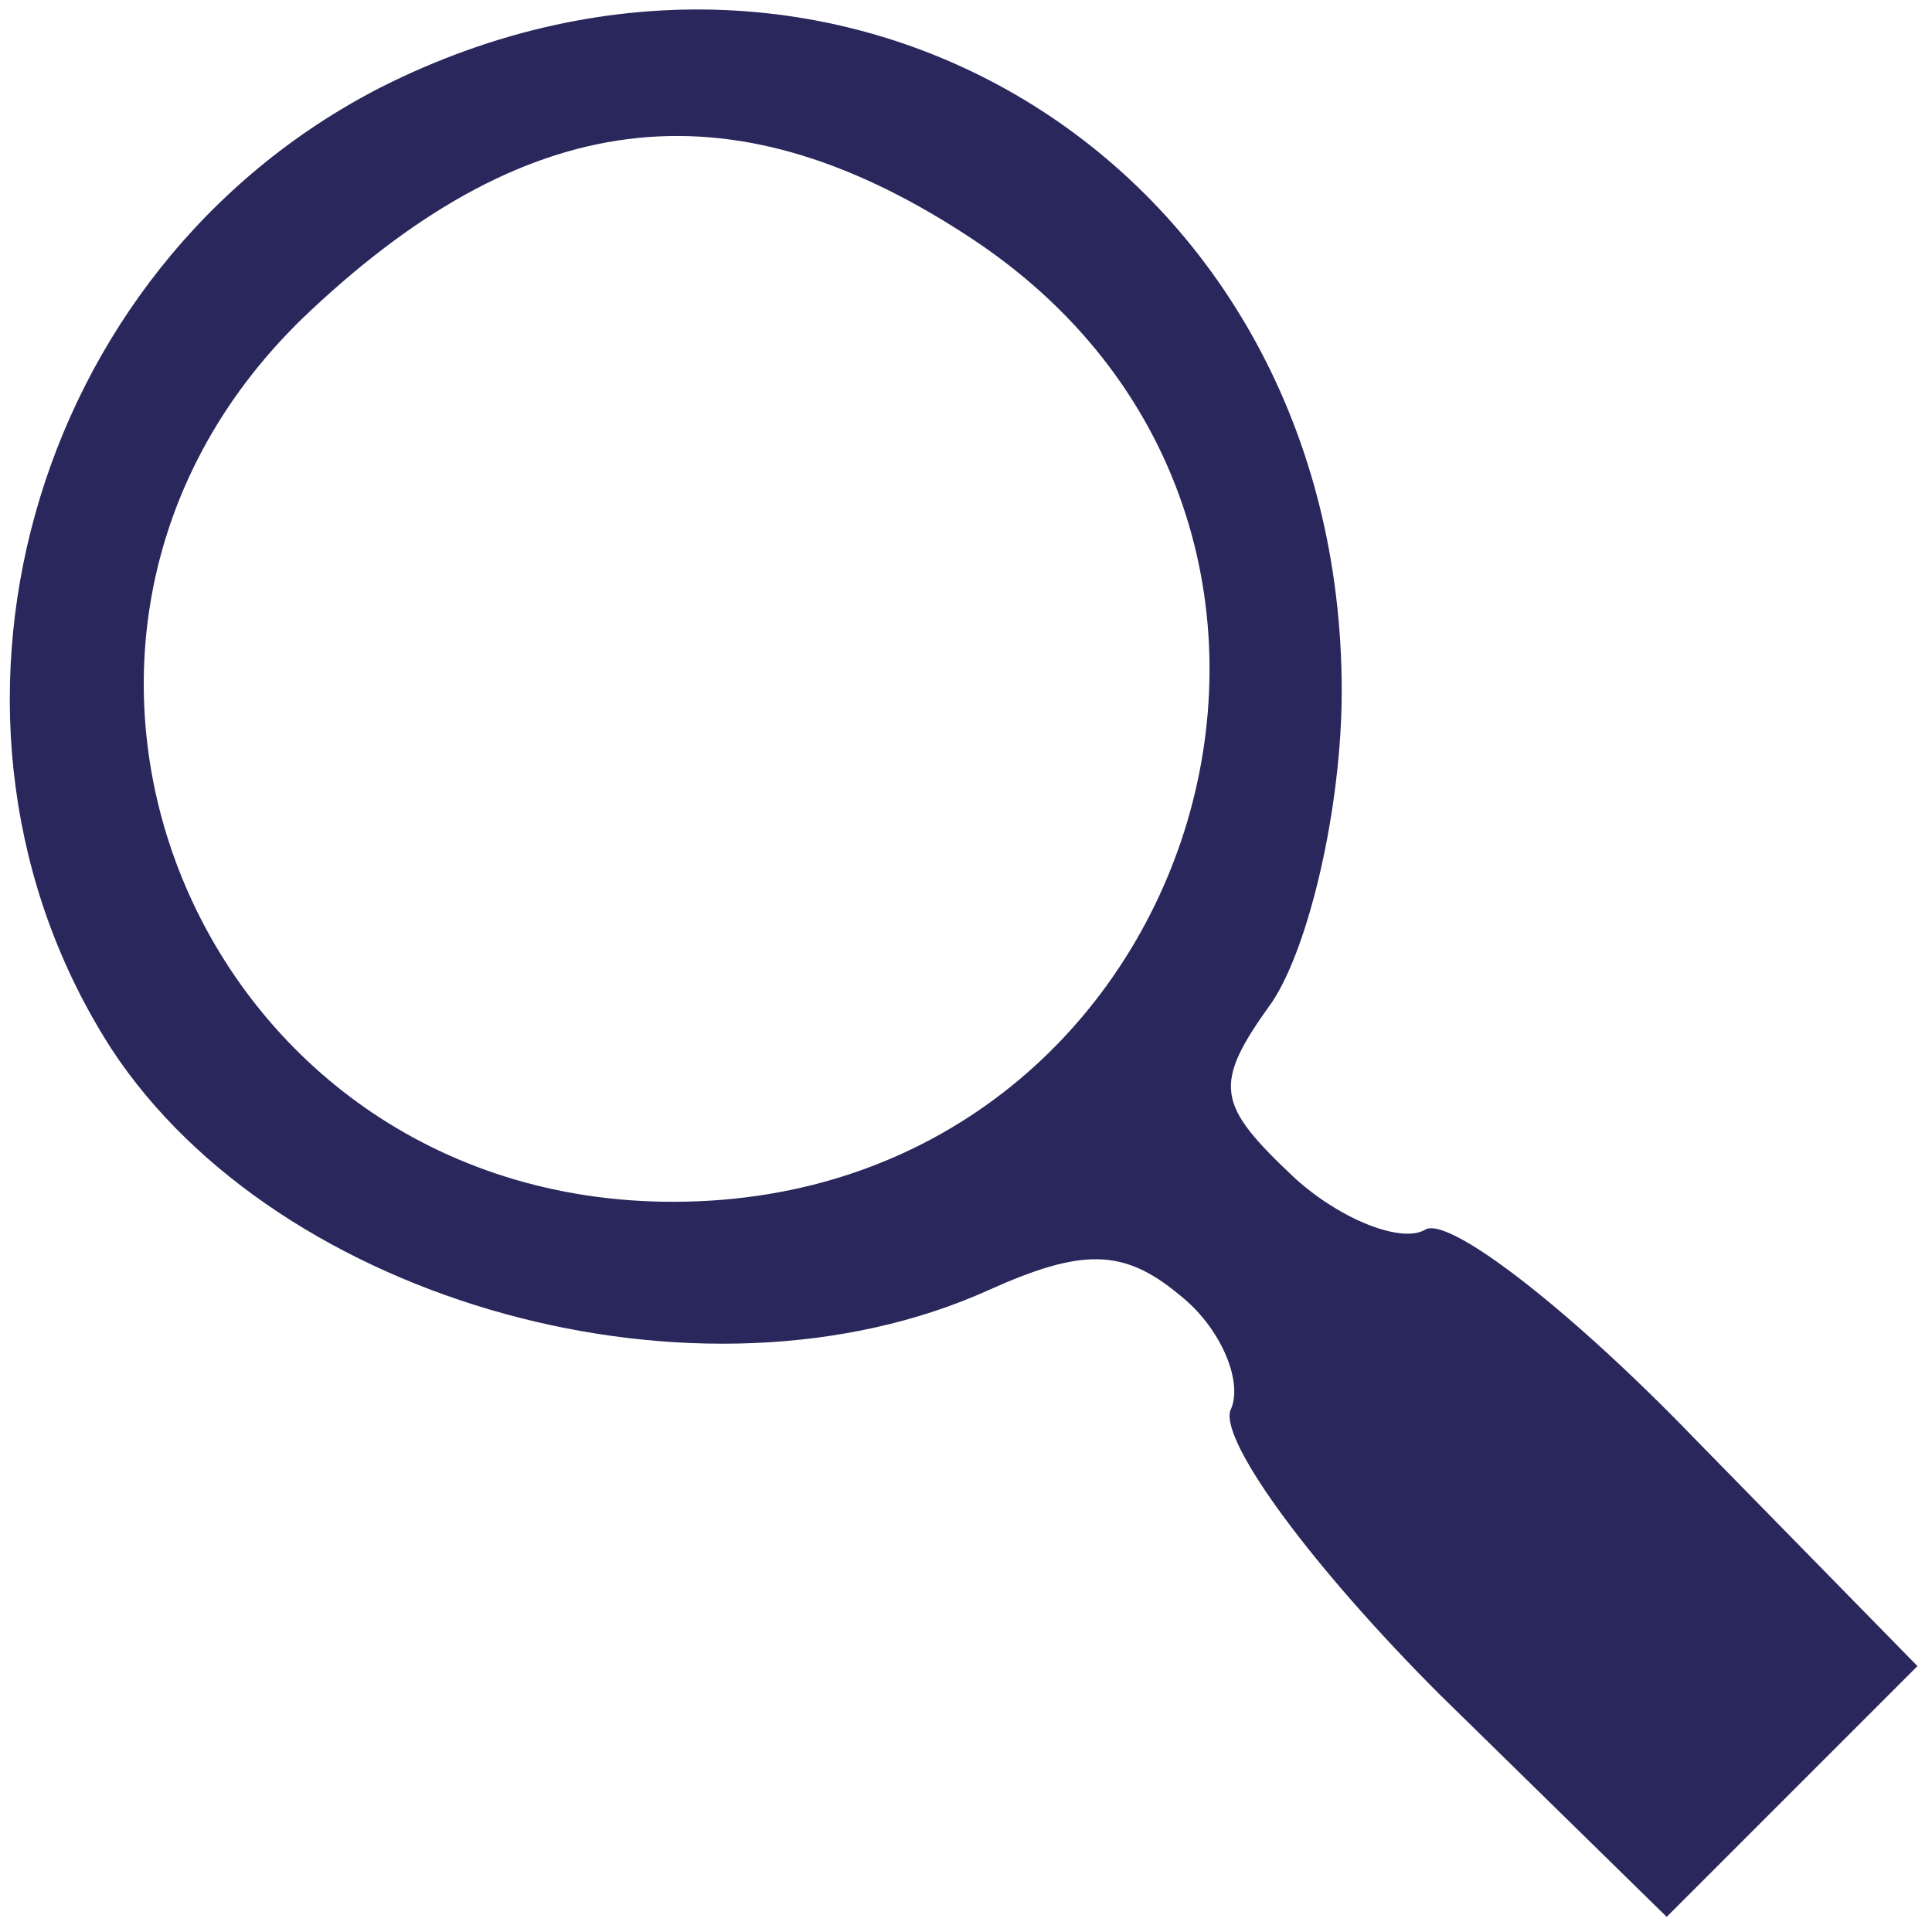
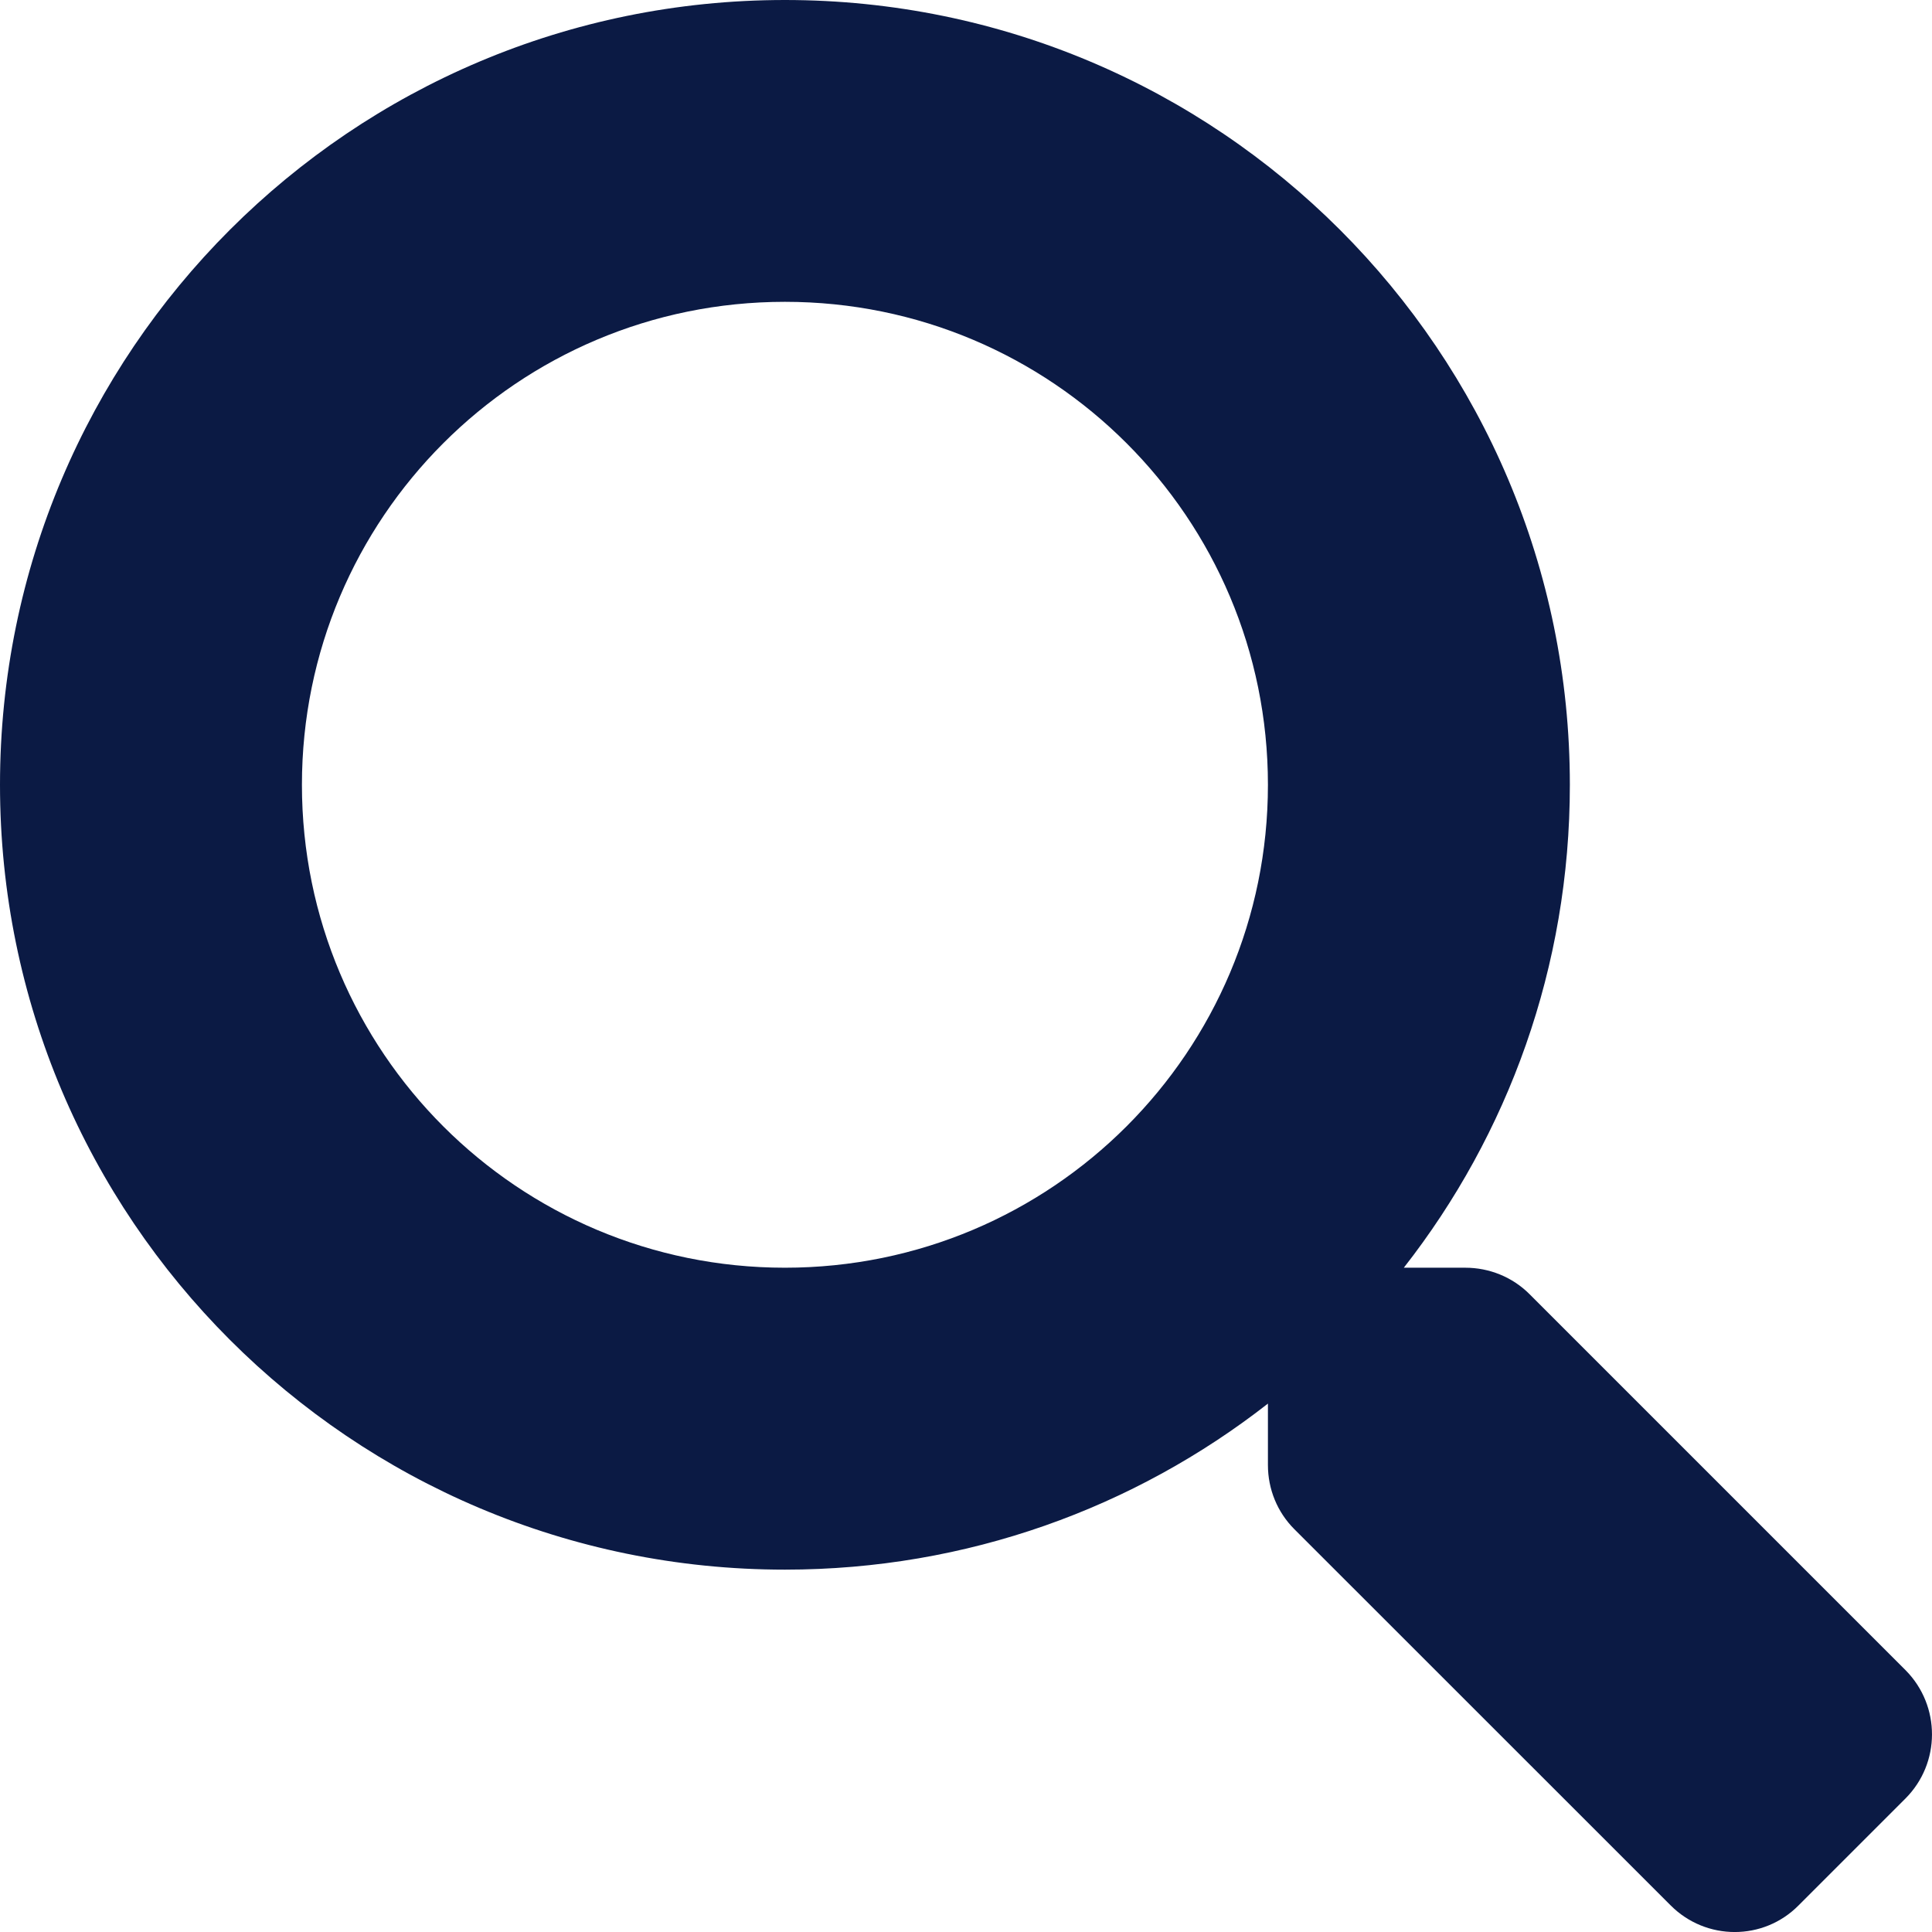
- <svg xmlns="http://www.w3.org/2000/svg" version="1.1" id="Capa_1" x="0px" y="0px" viewBox="0 0 450.4 450.4" style="enable-background:new 0 0 450.4 450.4;" xml:space="preserve">
-   <style type="text/css">
- 	.st0{display:none;}
- 	.st1{display:inline;}
- 	.st2{fill:#29275B;}
- </style>
-   <g class="st0">
-     <g class="st1">
-       <path d="M143.7,350.3c-26,0-47,21.1-47,47c0,26,21.1,47,47,47c26,0,47-21.1,47-47S169.6,350.3,143.7,350.3z M143.7,423.5    c-14.4,0-26.1-11.7-26.1-26.1s11.7-26.1,26.1-26.1s26.1,11.7,26.1,26.1S158.1,423.5,143.7,423.5z" />
-       <path d="M342.2,350.3c-26,0-47,21.1-47,47c0,26,21.1,47,47,47s47-21.1,47-47S368.2,350.3,342.2,350.3z M342.2,423.5    c-14.4,0-26.1-11.7-26.1-26.1s11.7-26.1,26.1-26.1s26.1,11.7,26.1,26.1C368.3,411.8,356.6,423.5,342.2,423.5z" />
-       <path d="M448.3,76c-2.2-2.4-5.2-3.9-8.4-4.2L99.8,67.2l-9.4-28.7C83.8,19.2,65.8,6.2,45.5,6h-35C4.7,6,0,10.7,0,16.5    s4.7,10.4,10.4,10.4h35c11.4,0.3,21.4,7.5,25.1,18.3l66.4,200.1l-5.2,12c-5.8,15-4.1,31.9,4.7,45.5c8.7,13.3,23.3,21.5,39.2,21.9    h203.2c5.8,0,10.4-4.7,10.4-10.4s-4.7-10.4-10.4-10.4H175.5c-9-0.2-17.2-4.9-21.9-12.5c-4.7-7.5-5.7-16.8-2.6-25.1l4.2-9.4l220-23    c24.2-2.7,44-20.2,49.6-43.9l25.1-105C451,81.9,450.4,78.5,448.3,76z M404.4,185.2c-3.4,15.2-16.3,26.5-31.9,27.7l-217.3,22.5    L106.6,88.1l320.3,4.7L404.4,185.2z" />
-     </g>
-   </g>
-   <g transform="translate(0,41) scale(0.1,-0.1)">
-     <path class="st2" d="M887.2,206.1C64.5-216.1-227.7-1276.9,259.4-2034.6C649-2629.9,1634-2900.5,2305.1-2597.4   c216.5,97.4,313.9,97.4,443.8-10.8c97.4-75.8,151.5-205.7,119.1-270.6c-21.6-75.8,194.8-368,487.1-660.3l530.4-519.6l292.3,292.3   l292.3,292.3l-519.6,530.4c-292.3,303.1-573.7,519.6-627.8,487.1c-54.1-32.5-194.8,21.6-303.1,119.1   c-184,173.2-194.8,216.5-54.1,411.3c86.6,129.9,162.4,454.6,162.4,725.2C3127.8,22,1958.8,747.3,887.2,206.1z M2272.7-151.1   c1017.5-681.9,519.6-2240.6-703.6-2240.6C454.2-2391.8-87-1071.2,724.8-313.5C1244.4,173.6,1720.6,216.9,2272.7-151.1z" />
-   </g>
+ <svg xmlns="http://www.w3.org/2000/svg" width="18" height="18" viewBox="0 0 18 18" fill="none">
+   <path d="M17.755 15.562L14.25 12.057C14.092 11.899 13.877 11.811 13.652 11.811H13.079C14.05 10.57 14.626 9.01 14.626 7.312C14.626 3.273 11.353 0 7.313 0C3.273 0 0 3.273 0 7.312C0 11.351 3.273 14.624 7.313 14.624C9.011 14.624 10.572 14.047 11.813 13.077V13.65C11.813 13.875 11.901 14.089 12.059 14.247L15.565 17.752C15.895 18.083 16.43 18.083 16.757 17.752L17.752 16.757C18.082 16.427 18.082 15.893 17.755 15.562ZM7.313 11.811C4.827 11.811 2.813 9.801 2.813 7.312C2.813 4.826 4.824 2.812 7.313 2.812C9.799 2.812 11.813 4.823 11.813 7.312C11.813 9.797 9.802 11.811 7.313 11.811Z" fill="#0B1A44" />
</svg>
